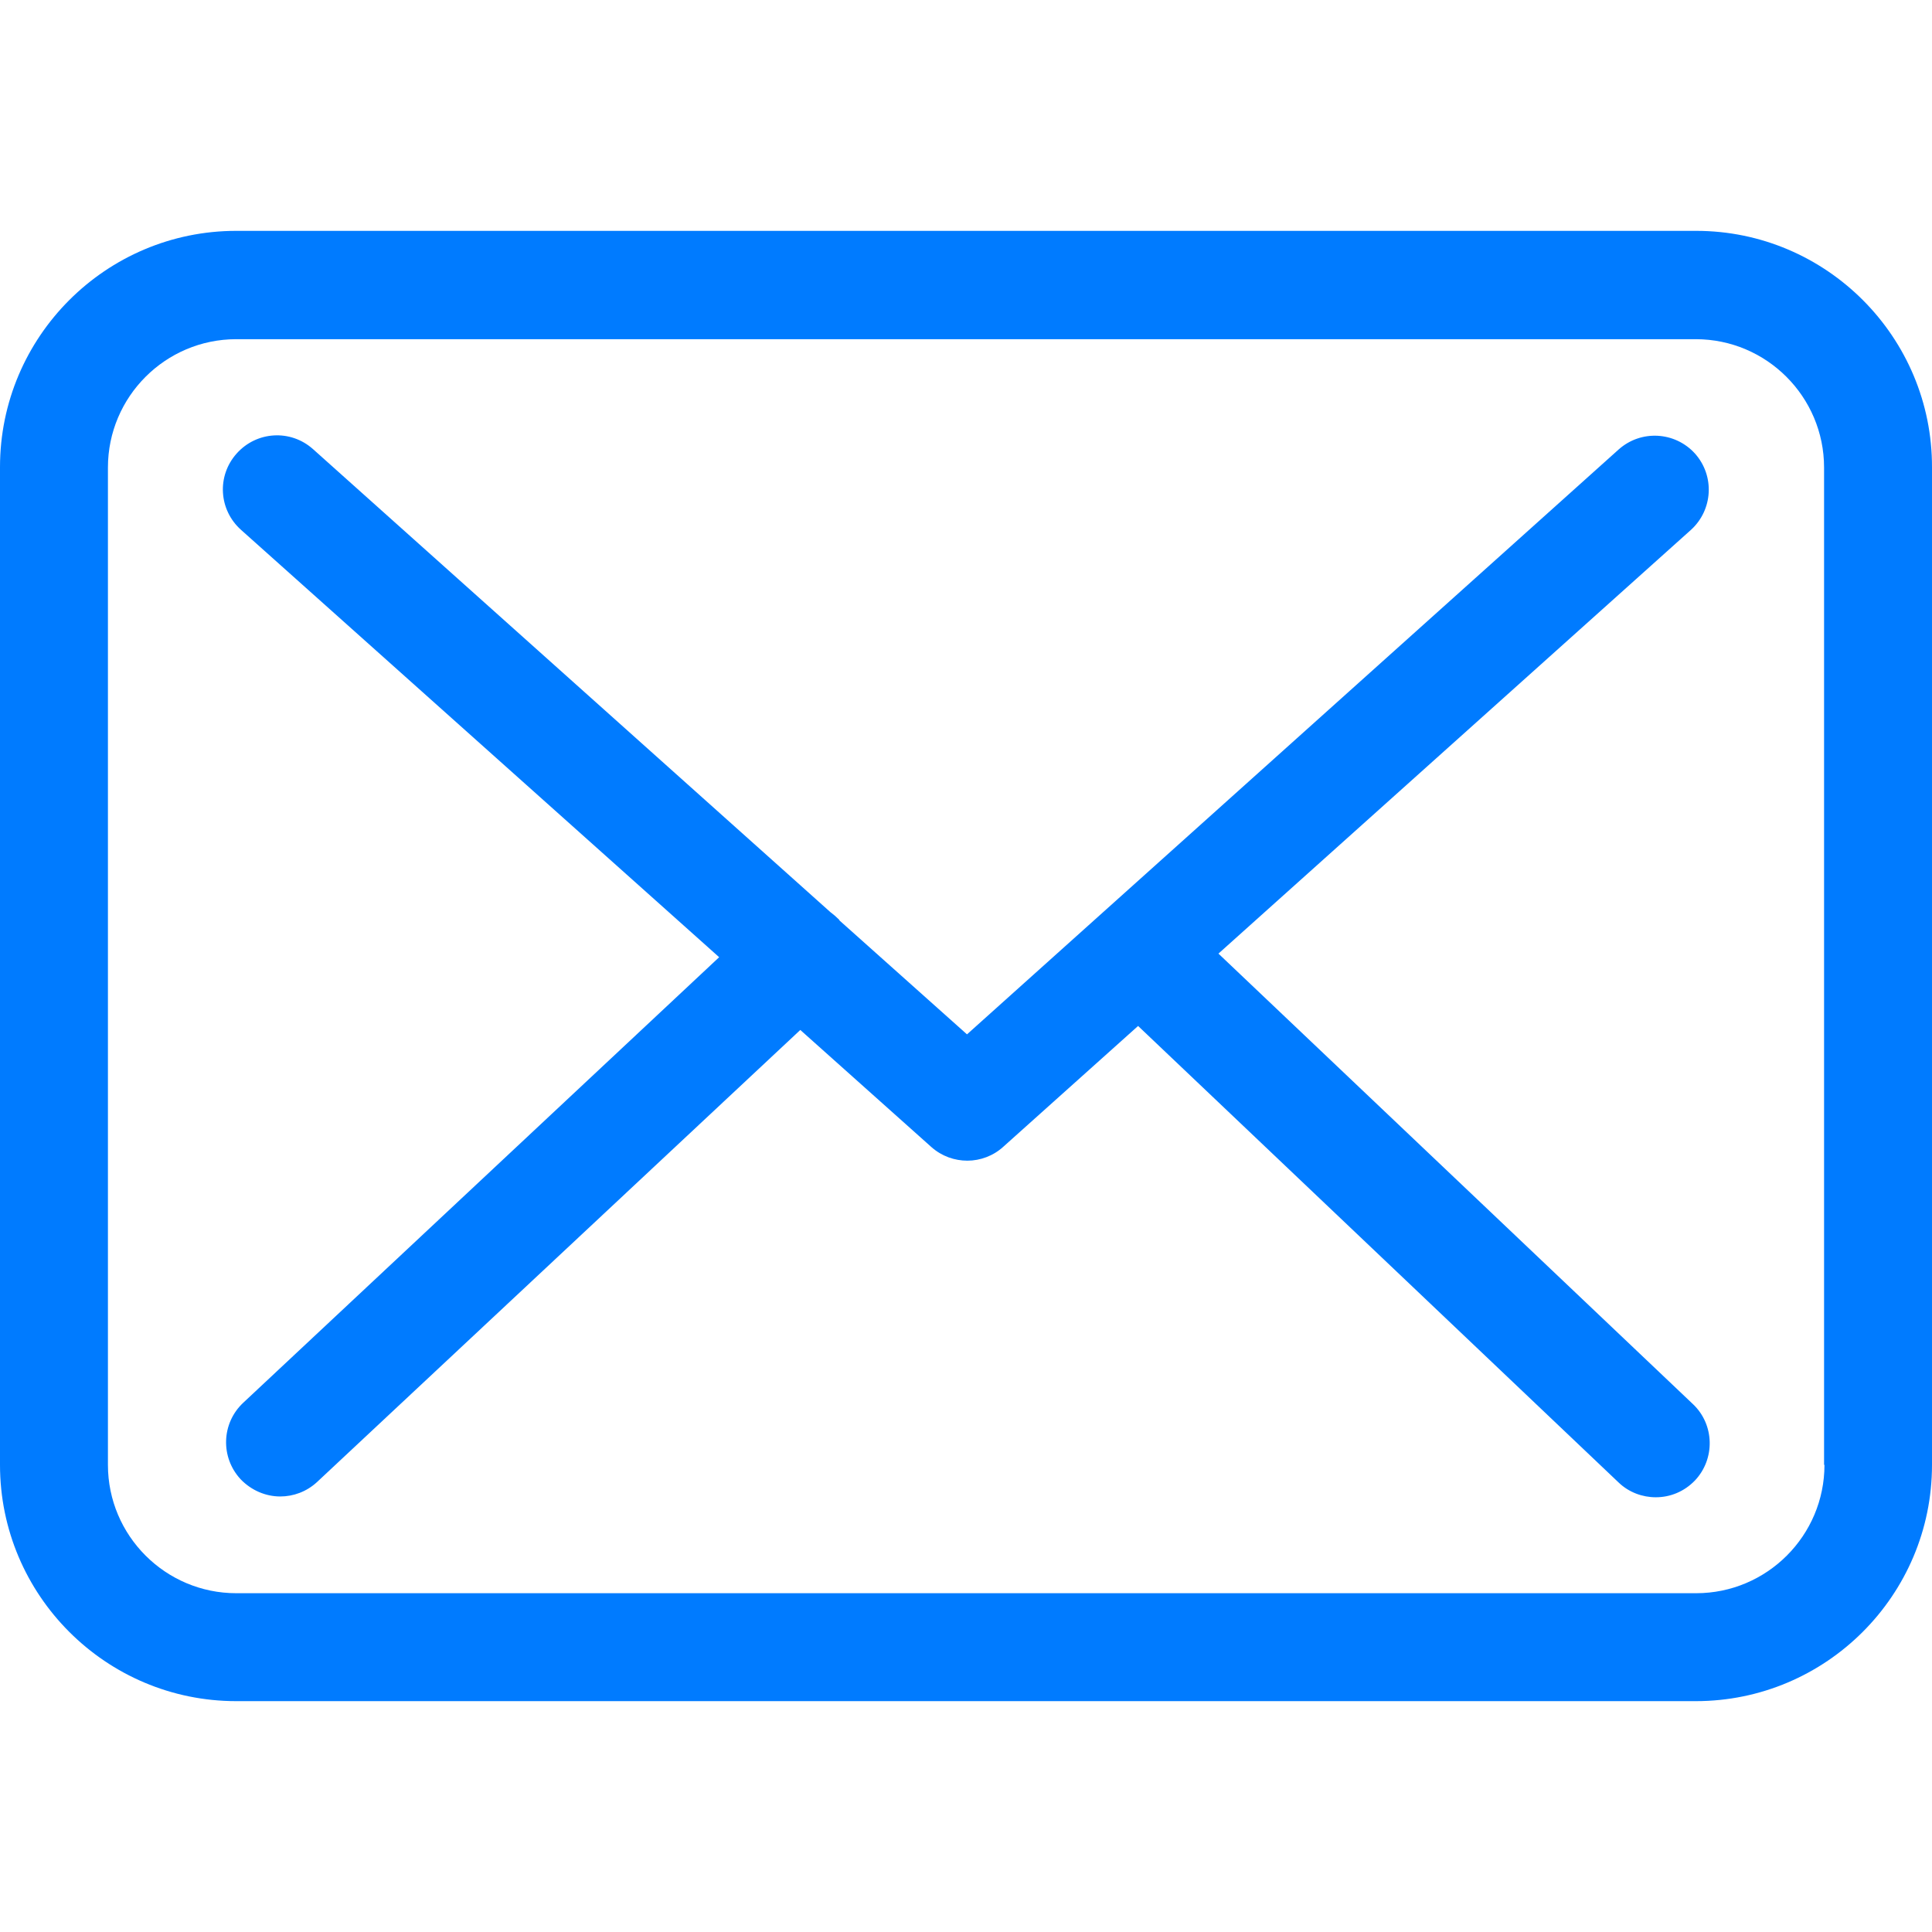
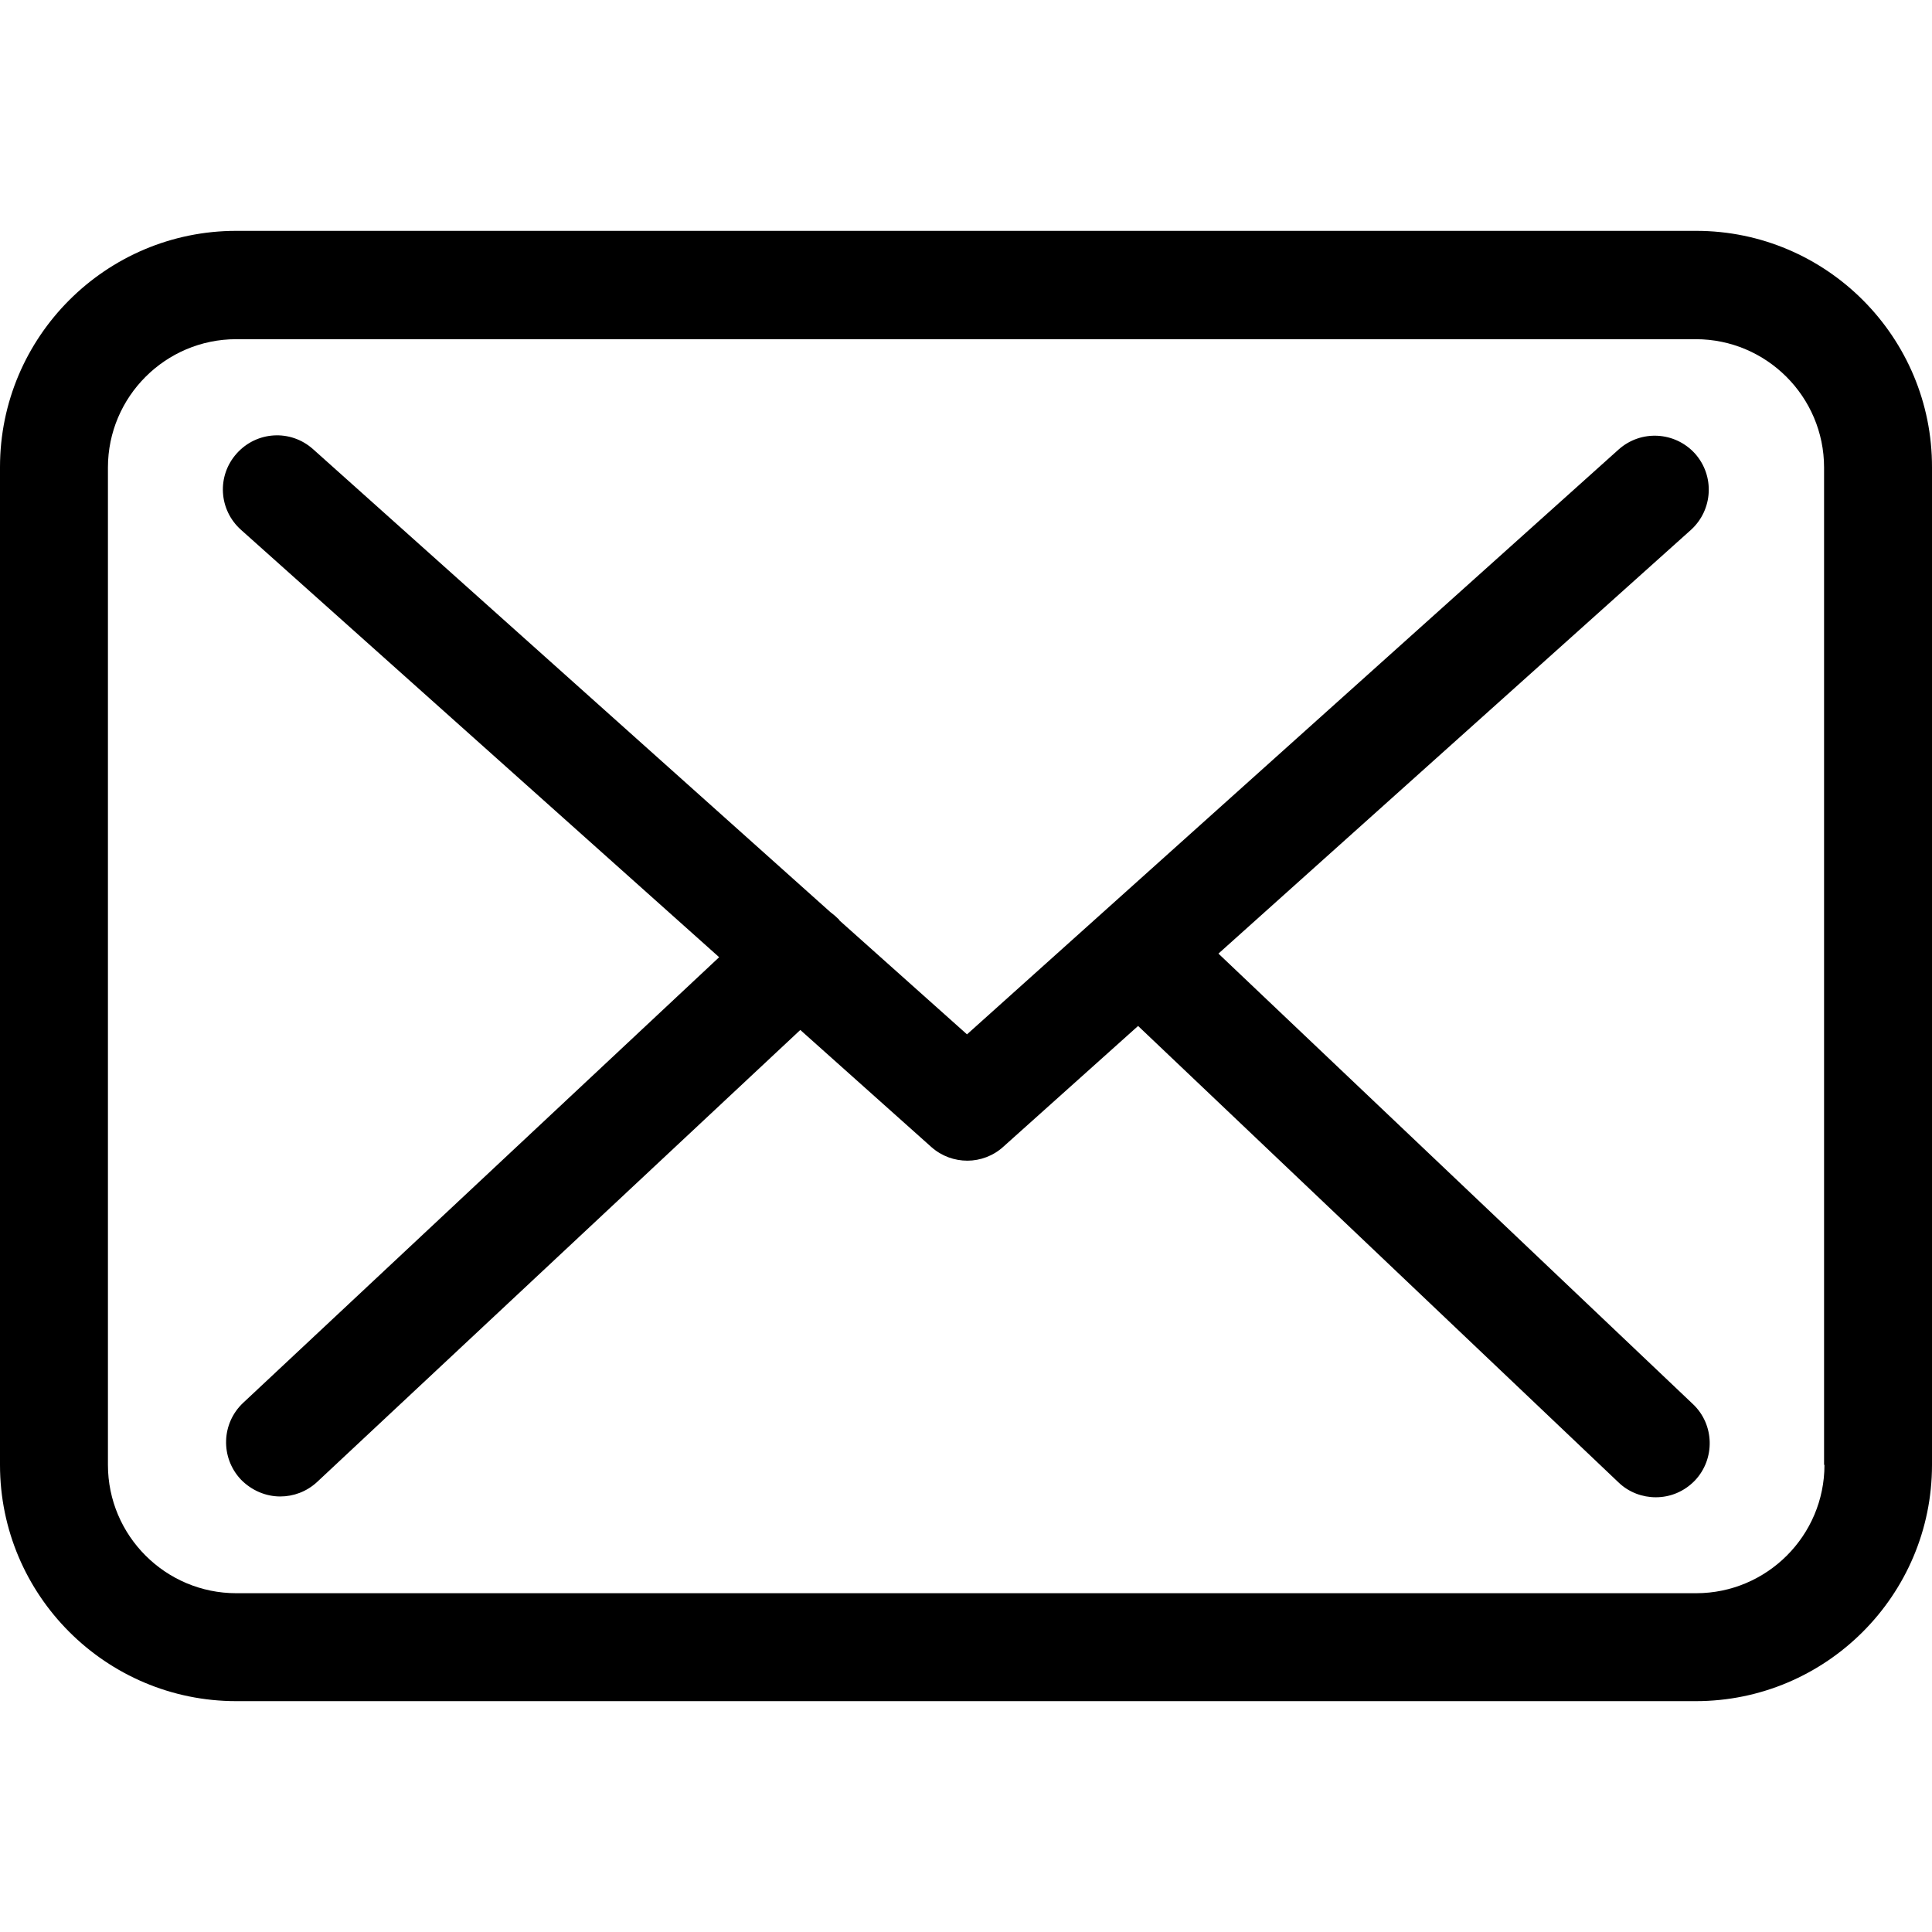
- <svg xmlns="http://www.w3.org/2000/svg" width="26" height="26" version="1.1" id="Capa_1" x="0px" y="0px" viewBox="0 0 483.3 483.3" fill="#007BFF" style="enable-background:new 0 0 483.3 483.3;" xml:space="preserve">
+ <svg xmlns="http://www.w3.org/2000/svg" width="26" height="26" version="1.1" id="Capa_1" x="0px" y="0px" viewBox="0 0 483.3 483.3" fill="currentColor" style="enable-background:new 0 0 483.3 483.3;" xml:space="preserve">
  <g>
    <g>
      <path d="M424.3,57.75H59.1c-32.6,0-59.1,26.5-59.1,59.1v249.6c0,32.6,26.5,59.1,59.1,59.1h365.1c32.6,0,59.1-26.5,59.1-59.1    v-249.5C483.4,84.35,456.9,57.75,424.3,57.75z M456.4,366.45c0,17.7-14.4,32.1-32.1,32.1H59.1c-17.7,0-32.1-14.4-32.1-32.1v-249.5    c0-17.7,14.4-32.1,32.1-32.1h365.1c17.7,0,32.1,14.4,32.1,32.1v249.5H456.4z" />
      <path d="M304.8,238.55l118.2-106c5.5-5,6-13.5,1-19.1c-5-5.5-13.5-6-19.1-1l-163,146.3l-31.8-28.4c-0.1-0.1-0.2-0.2-0.2-0.3    c-0.7-0.7-1.4-1.3-2.2-1.9L78.3,112.35c-5.6-5-14.1-4.5-19.1,1.1c-5,5.6-4.5,14.1,1.1,19.1l119.6,106.9L60.8,350.95    c-5.4,5.1-5.7,13.6-0.6,19.1c2.7,2.8,6.3,4.3,9.9,4.3c3.3,0,6.6-1.2,9.2-3.6l120.9-113.1l32.8,29.3c2.6,2.3,5.8,3.4,9,3.4    c3.2,0,6.5-1.2,9-3.5l33.7-30.2l120.2,114.2c2.6,2.5,6,3.7,9.3,3.7c3.6,0,7.1-1.4,9.8-4.2c5.1-5.4,4.9-14-0.5-19.1L304.8,238.55z" />
    </g>
  </g>
  <g>
</g>
  <g>
</g>
  <g>
</g>
  <g>
</g>
  <g>
</g>
  <g>
</g>
  <g>
</g>
  <g>
</g>
  <g>
</g>
  <g>
</g>
  <g>
</g>
  <g>
</g>
  <g>
</g>
  <g>
</g>
  <g>
</g>
</svg>
